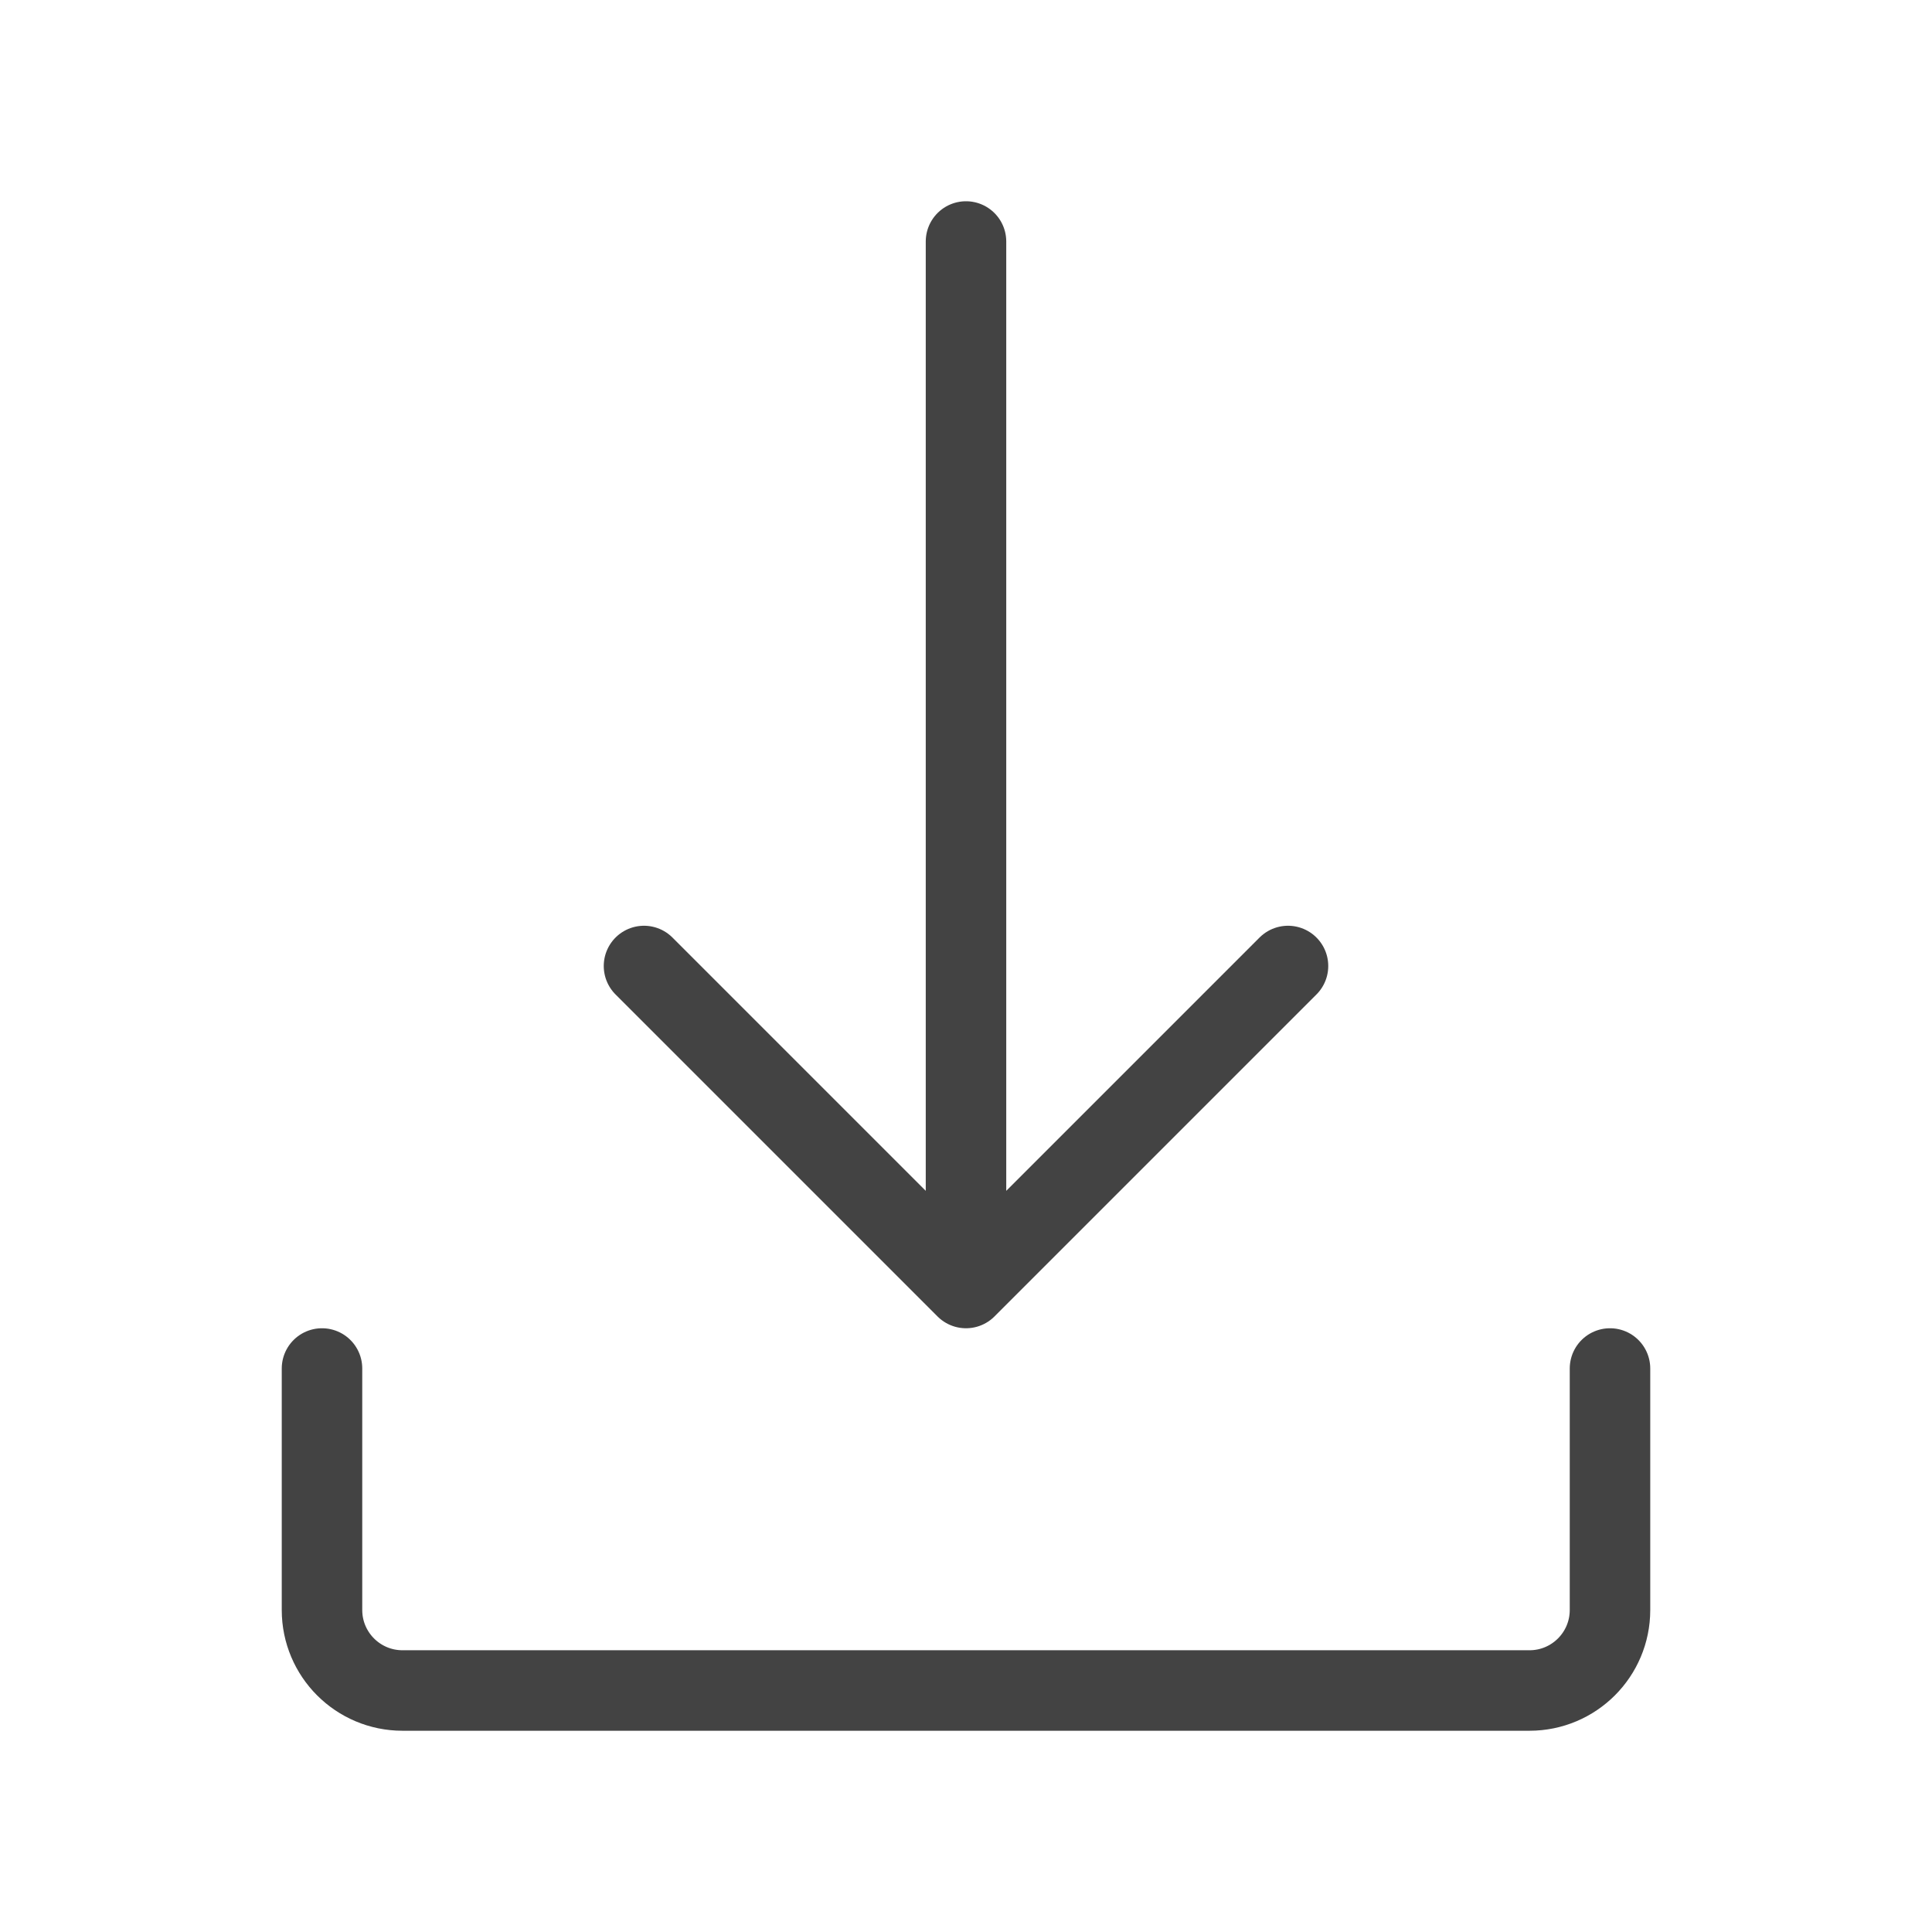
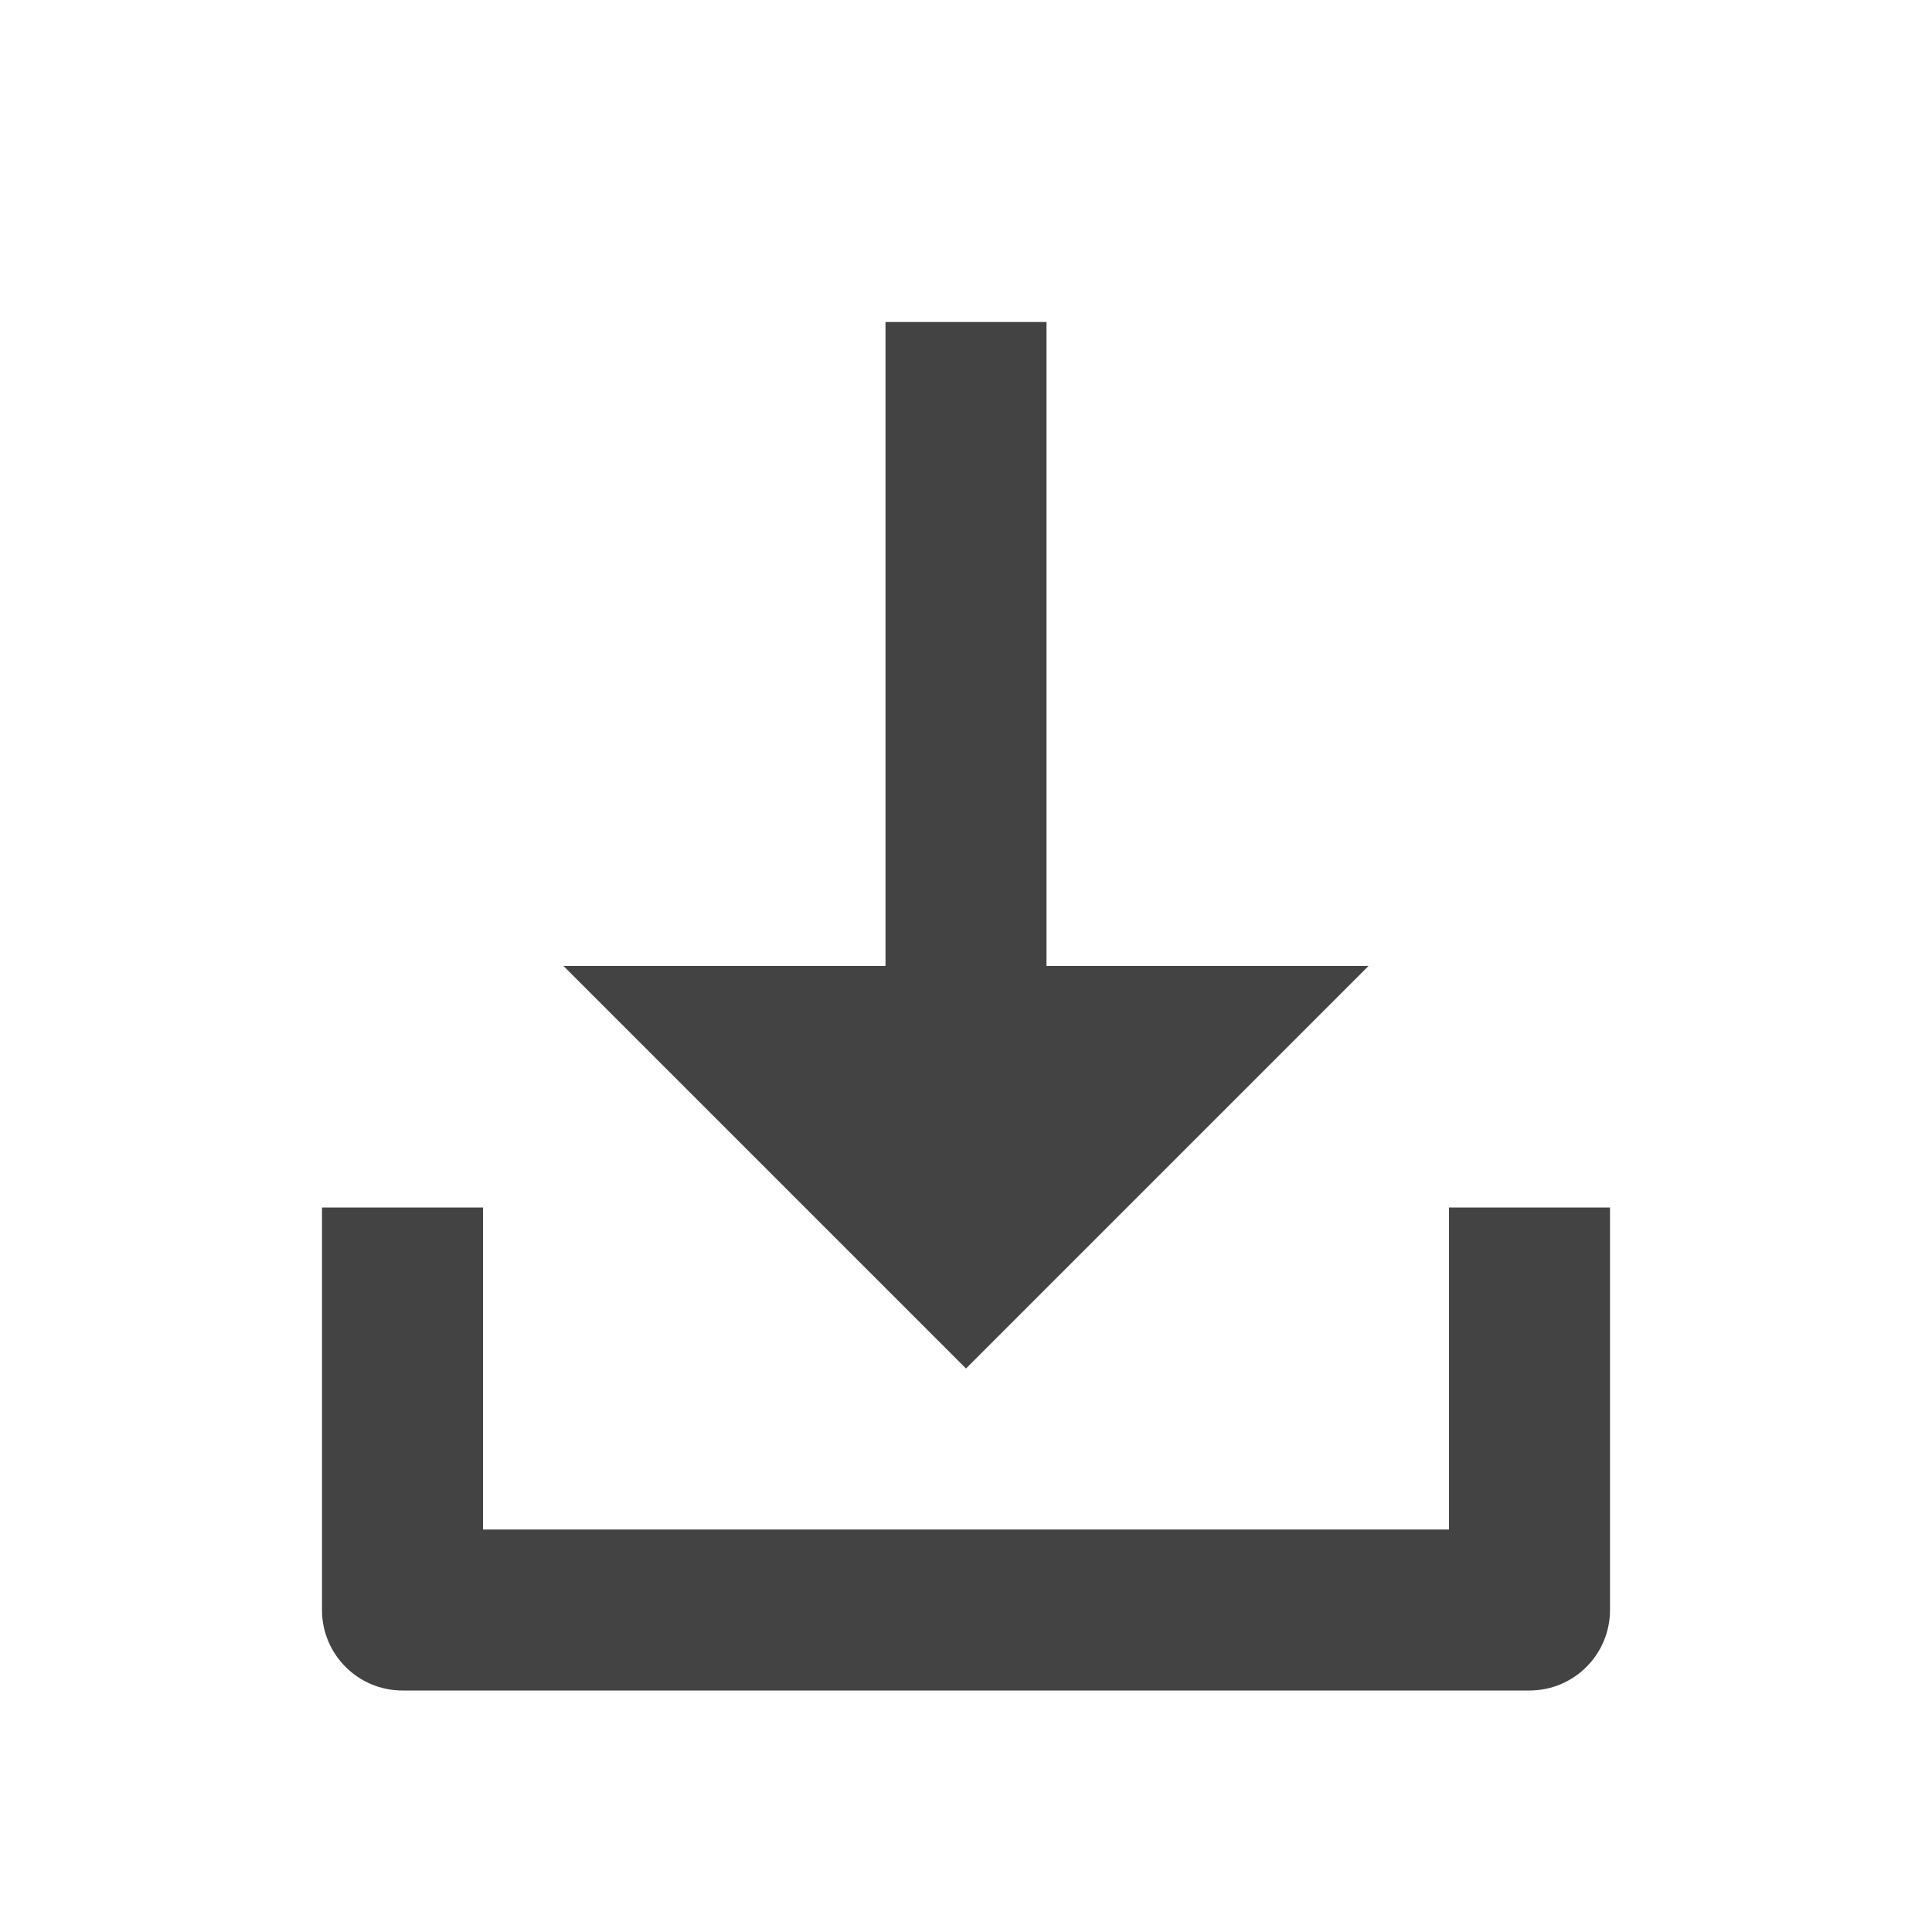
<svg xmlns="http://www.w3.org/2000/svg" width="24" height="24" viewBox="0 0 24 24">
  <g fill="none" fill-rule="evenodd">
    <path d="M0 0h24v24H0z" />
-     <path stroke="#434343" stroke-linecap="round" stroke-linejoin="round" d="M12 16V3M8 12l4 4 4-4M4 17v3a1 1 0 0 0 1 1h14a1 1 0 0 0 1-1v-3" />
+     <path fill="#434343" d="M4 15h2v4h12v-4h2v5a1 1 0 0 1-1 1H5a1 1 0 0 1-1-1v-5zM12 17l-5-5h4V4h2v8h4l-5 5z" />
  </g>
</svg>
